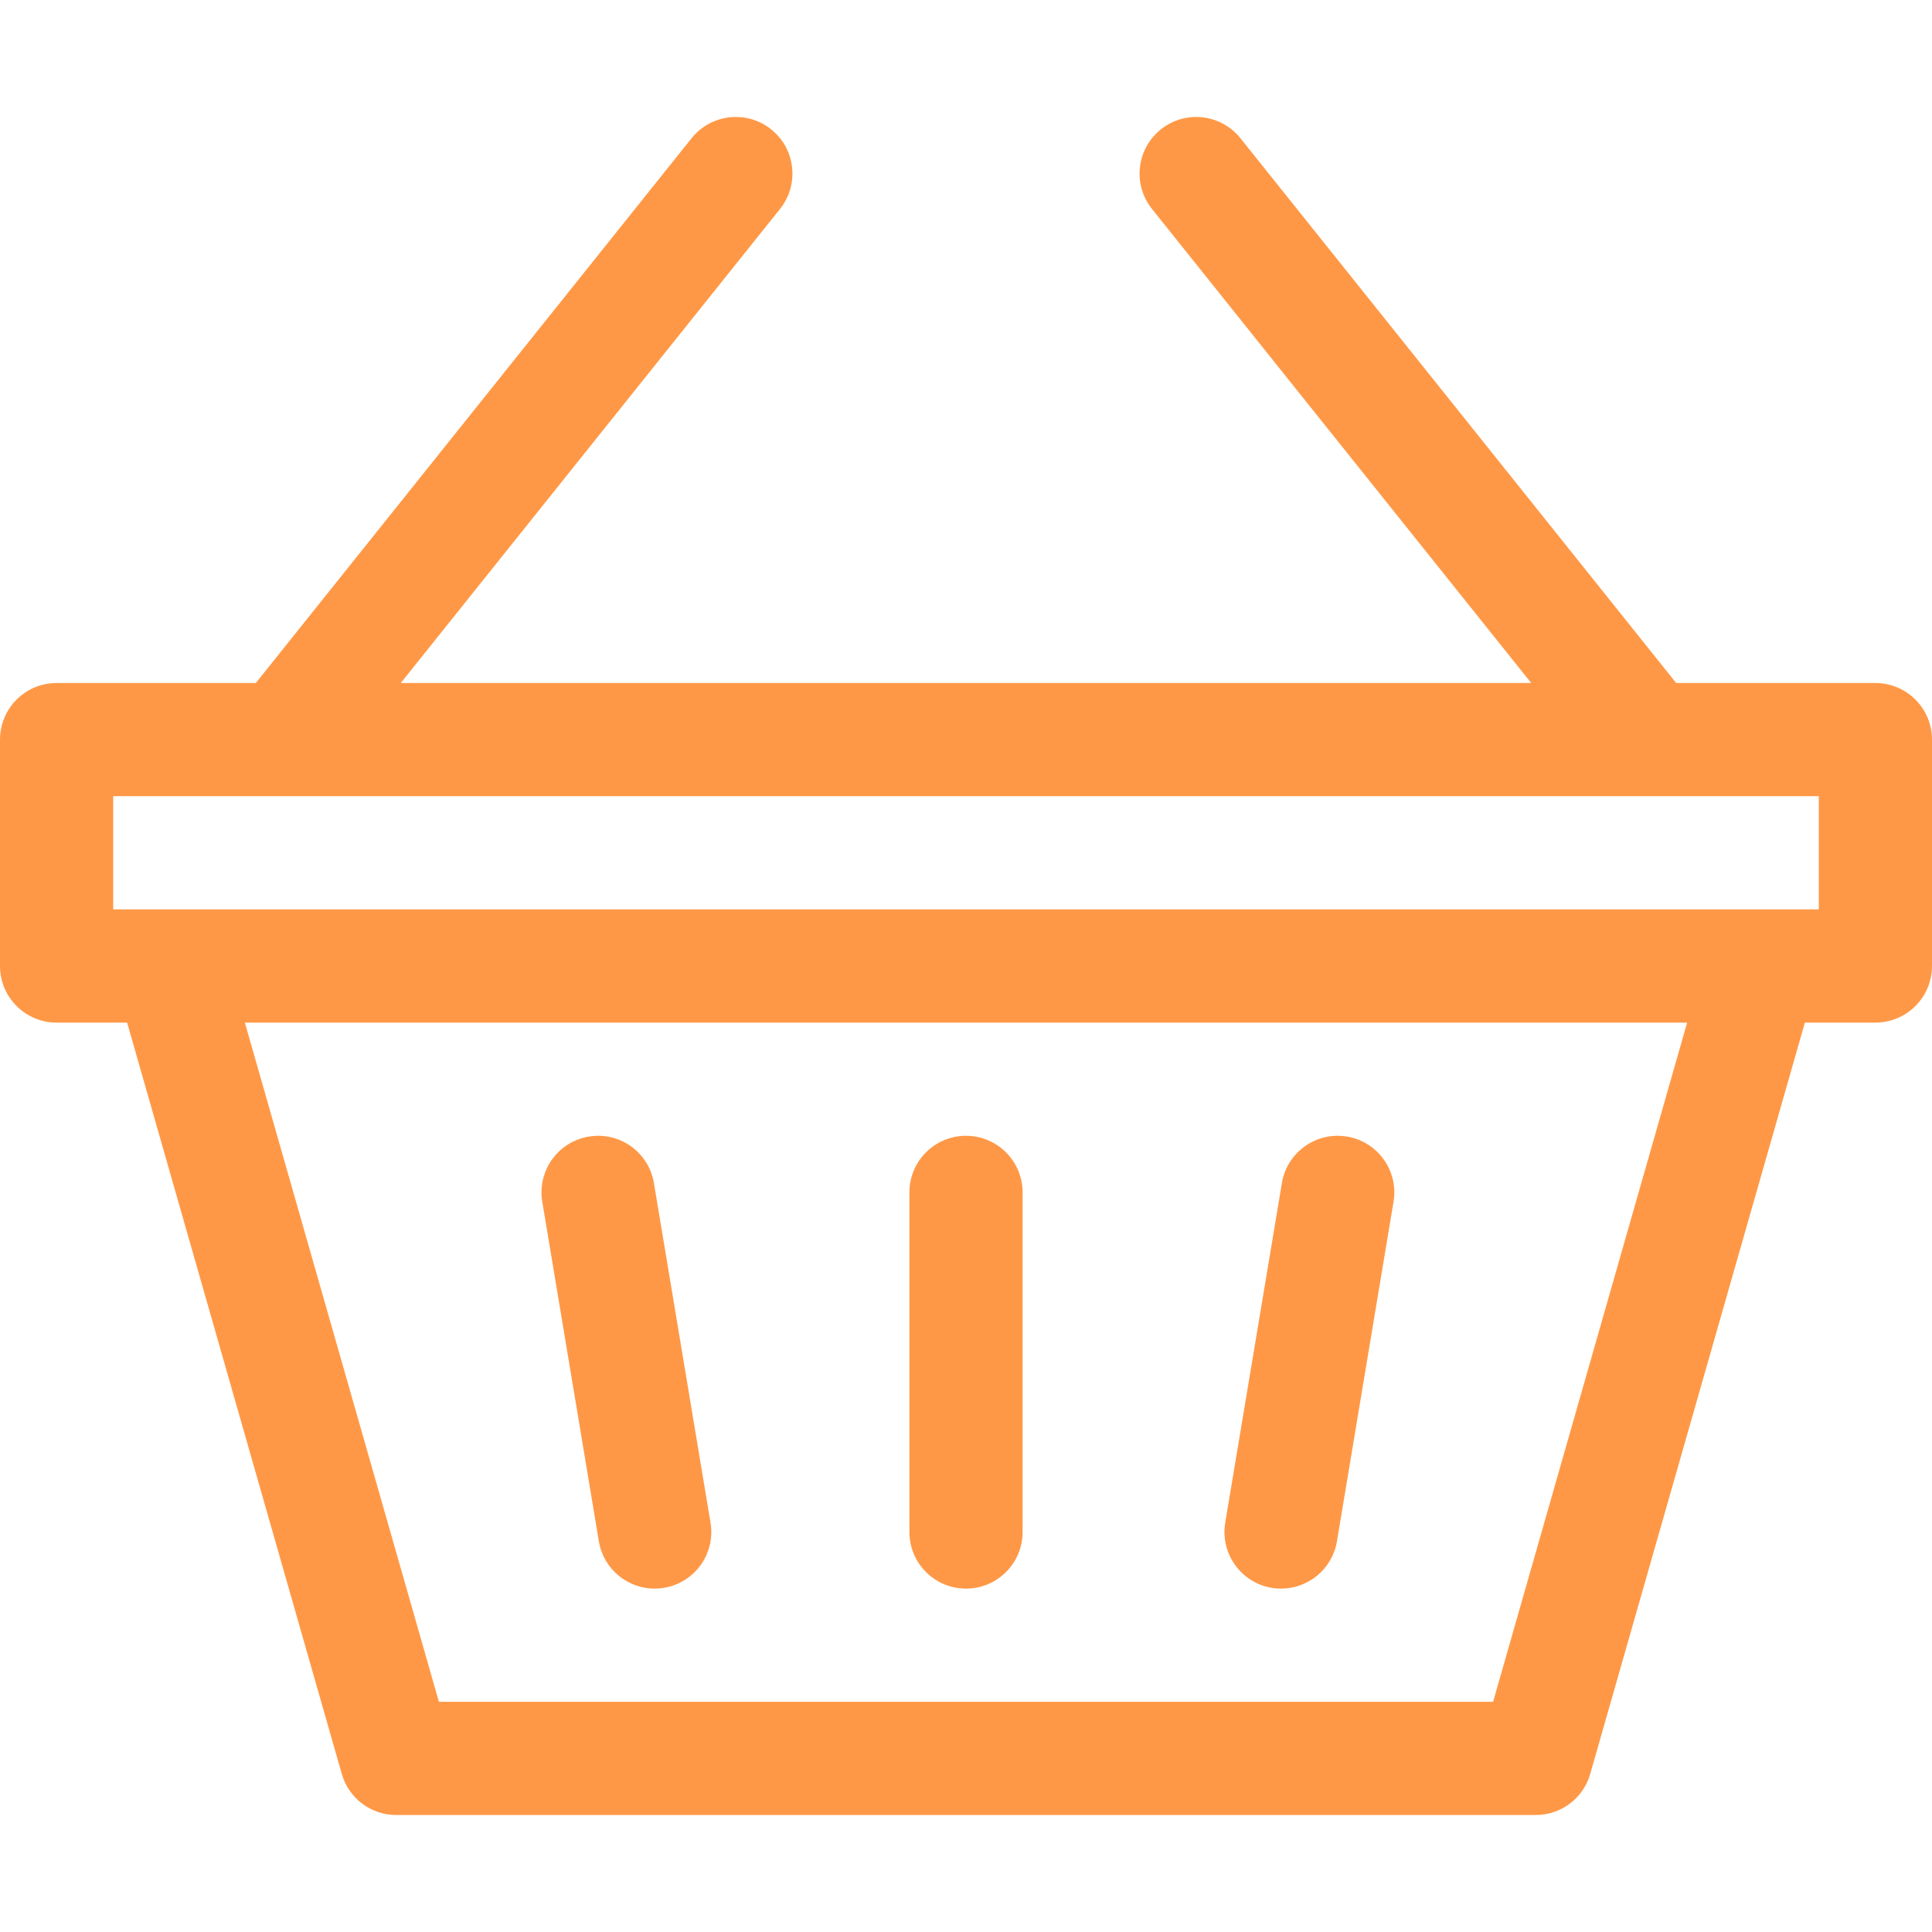
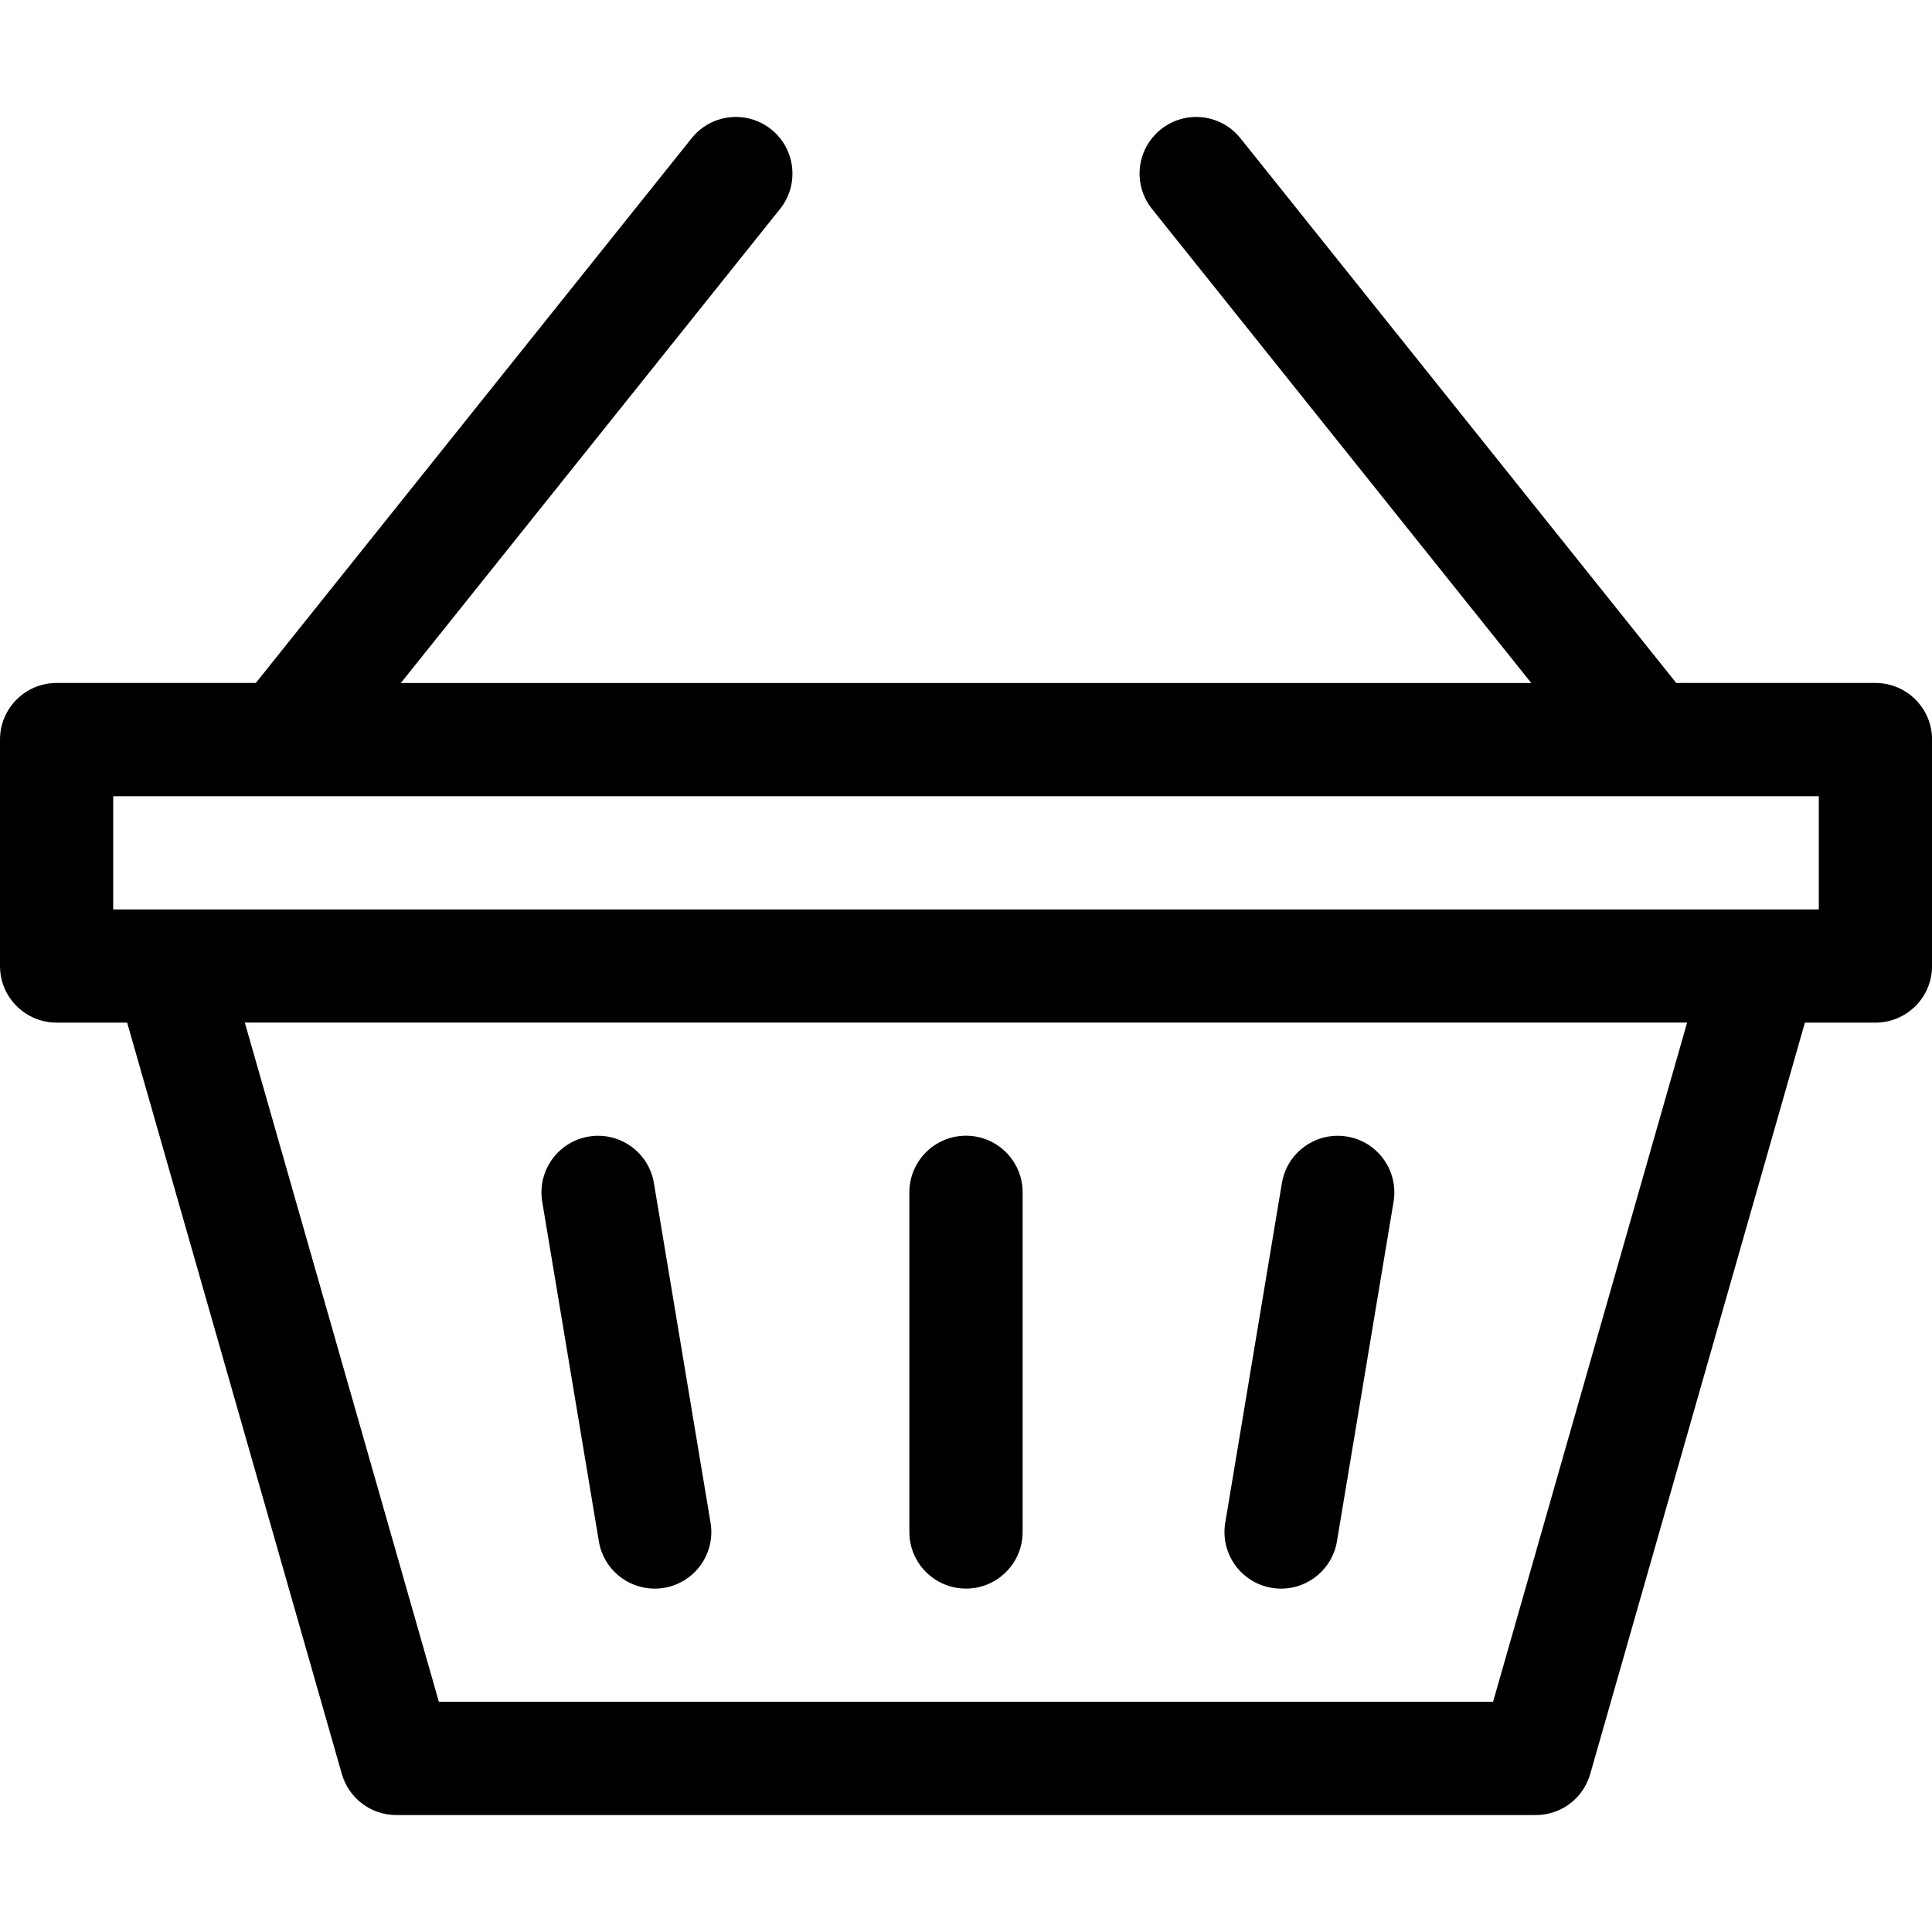
- <svg xmlns="http://www.w3.org/2000/svg" width="34" height="34" viewBox="0 0 34 34" fill="none">
-   <g id="Frame">
-     <g id="Group">
-       <path id="Vector" d="M22.381 27.944C22.437 27.953 22.492 27.957 22.546 27.957C23.024 27.957 23.446 27.612 23.528 27.125L24.524 21.148C24.614 20.605 24.248 20.092 23.705 20.002C23.162 19.911 22.649 20.278 22.559 20.821L21.562 26.797C21.472 27.34 21.839 27.853 22.381 27.944Z" fill="#FF9846" />
-       <path id="Vector_2" d="M10.539 27.125C10.62 27.612 11.042 27.957 11.521 27.957C11.575 27.957 11.63 27.953 11.685 27.943C12.228 27.853 12.595 27.34 12.504 26.797L11.508 20.82C11.418 20.278 10.905 19.911 10.362 20.002C9.819 20.092 9.453 20.605 9.543 21.148L10.539 27.125Z" fill="#FF9846" />
-       <path id="Vector_3" d="M33.004 12.02H29.498L21.829 2.432C21.485 2.003 20.858 1.933 20.429 2.277C19.999 2.621 19.929 3.247 20.273 3.677L26.947 12.02H7.053L13.727 3.677C14.071 3.247 14.001 2.621 13.572 2.277C13.142 1.933 12.515 2.003 12.171 2.432L4.502 12.02H0.996C0.446 12.02 0 12.466 0 13.016V17C0 17.55 0.446 17.996 0.996 17.996H2.237L6.015 31.219C6.137 31.647 6.528 31.941 6.973 31.941H27.027C27.472 31.941 27.863 31.647 27.985 31.219L31.763 17.996H33.004C33.554 17.996 34 17.55 34 17V13.016C34 12.466 33.554 12.02 33.004 12.02ZM26.276 29.949H7.724L4.309 17.996H29.691L26.276 29.949ZM32.008 16.004C28.596 16.004 5.225 16.004 1.992 16.004V14.012H32.008V16.004Z" fill="#FF9846" />
-       <path id="Vector_4" d="M17 27.957C17.55 27.957 17.996 27.511 17.996 26.961V20.984C17.996 20.434 17.55 19.988 17 19.988C16.45 19.988 16.004 20.434 16.004 20.984V26.961C16.004 27.511 16.45 27.957 17 27.957Z" fill="#FF9846" />
-     </g>
-   </g>
+ <svg xmlns="http://www.w3.org/2000/svg" version="1.1" width="32" height="32" viewBox="0 0 32 32">
+   <path d="M21.065 26.3c0.052 0.009 0.104 0.013 0.155 0.013 0.45 0 0.847-0.325 0.924-0.784l0.938-5.625c0.085-0.511-0.26-0.994-0.771-1.079s-0.994 0.26-1.079 0.771l-0.938 5.625c-0.085 0.511 0.26 0.994 0.771 1.079z" />
+   <path d="M9.919 25.529c0.076 0.459 0.474 0.784 0.924 0.784 0.051 0 0.103-0.004 0.155-0.013 0.511-0.085 0.856-0.568 0.771-1.079l-0.938-5.625c-0.085-0.511-0.568-0.856-1.079-0.771s-0.856 0.568-0.771 1.079l0.938 5.625z" />
+   <path d="M31.063 11.312h-3.299l-7.219-9.023c-0.323-0.404-0.913-0.47-1.318-0.146s-0.47 0.913-0.146 1.318l6.282 7.852h-18.724l6.281-7.852c0.323-0.404 0.258-0.994-0.146-1.318s-0.994-0.258-1.318 0.146l-7.219 9.023h-3.299c-0.518 0-0.938 0.42-0.938 0.938v3.75c0 0.518 0.42 0.938 0.938 0.938h1.168l3.556 12.445c0.115 0.402 0.483 0.68 0.901 0.68h18.875c0.419 0 0.786-0.277 0.901-0.68l3.556-12.445h1.168c0.518 0 0.938-0.42 0.938-0.938v-3.75c0-0.518-0.42-0.938-0.938-0.938zM24.73 28.187h-17.461l-3.214-11.25h23.889l-3.214 11.25zM30.125 15.063c-3.212 0-25.207 0-28.25 0v-1.875h28.25v1.875z" />
+   <path d="M16 26.312c0.518 0 0.938-0.42 0.938-0.938v-5.625c0-0.518-0.42-0.938-0.938-0.938s-0.938 0.42-0.938 0.938v5.625c0 0.518 0.42 0.938 0.938 0.938z" />
</svg>
